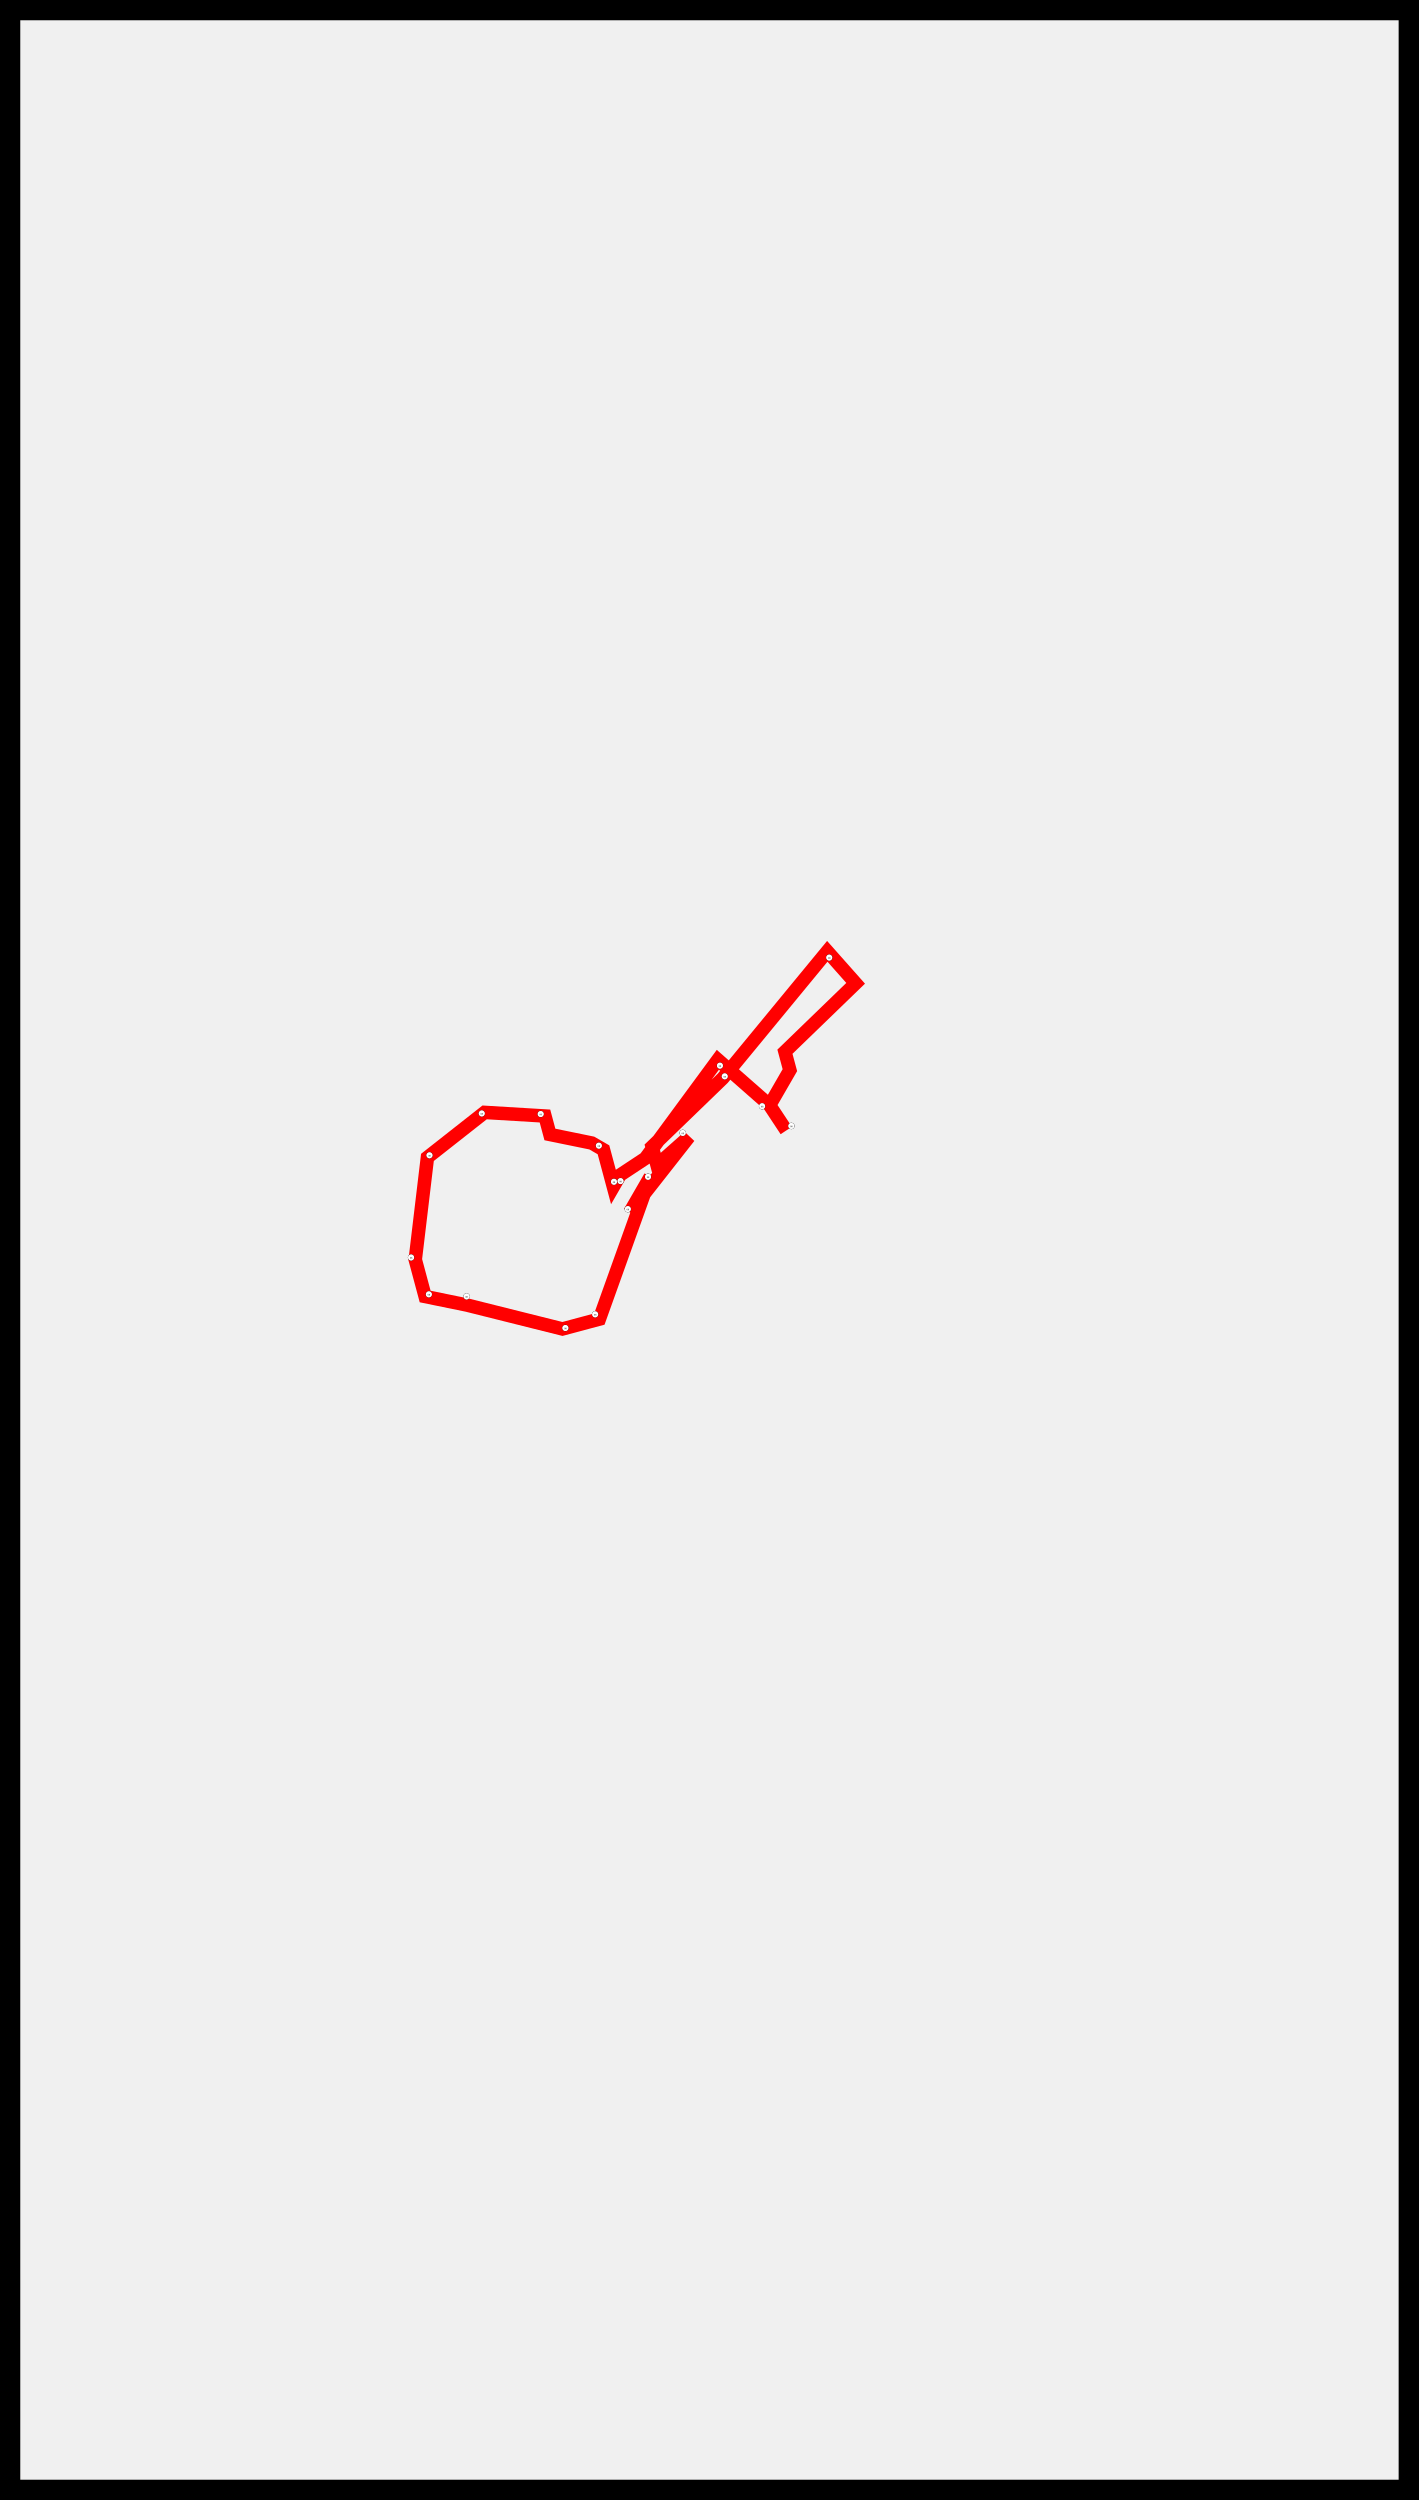
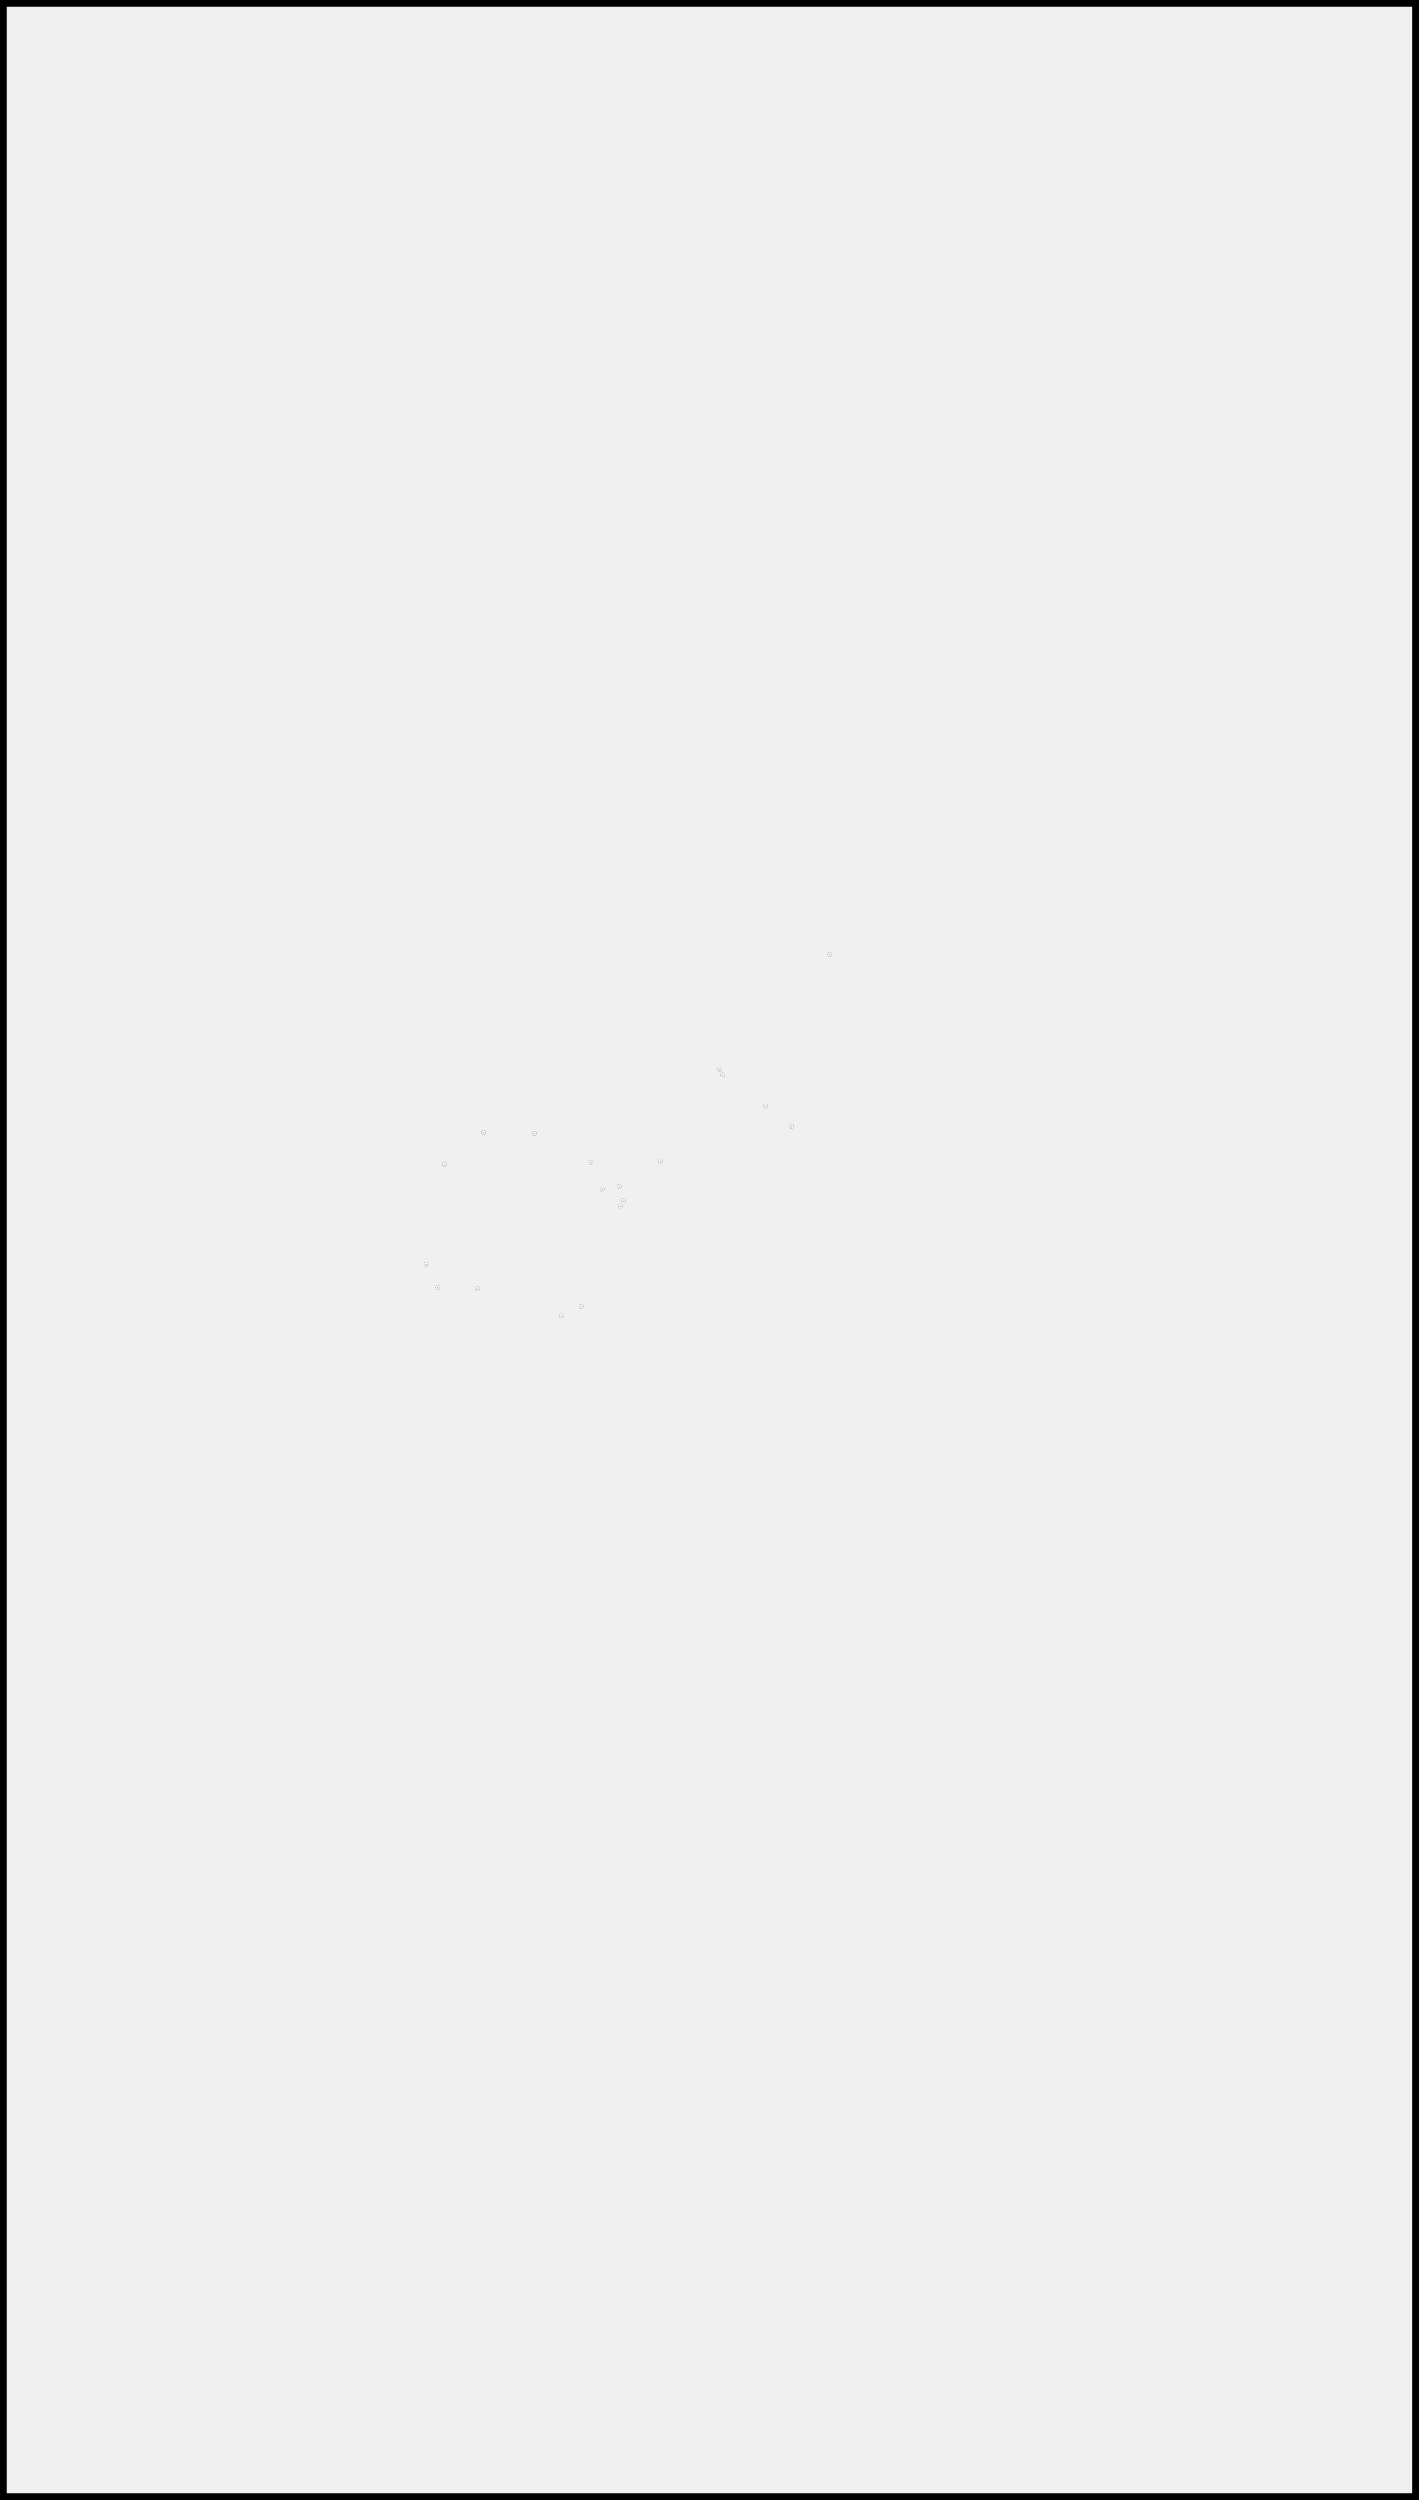
<svg xmlns="http://www.w3.org/2000/svg" width="1050" height="1850">
  <g transform="translate(525 925) rotate(30) scale(10000 -10000) translate(-106.8125 6.5925)">
-     <path d="M106.76 -6.5 L106.865 -6.5 L106.865 -6.685 L106.76 -6.685 Z" fill="none" stroke="black" stroke-width="0.003" transform="translate(106.8125 -6.5925) rotate(30) translate(-106.8125 6.5925)" />
-     <path d="M106.805 -6.588 L106.806 -6.589 L106.807 -6.586 L106.806 -6.593 L106.806 -6.593 L106.806 -6.59 L106.808 -6.601 L106.806 -6.603 L106.799 -6.605 L106.796 -6.606 L106.794 -6.604 L106.791 -6.597 L106.793 -6.592 L106.797 -6.59 L106.798 -6.591 L106.801 -6.59 L106.802 -6.59 L106.804 -6.592 L106.804 -6.591 L106.805 -6.589 L106.806 -6.58 L106.811 -6.581 L106.813 -6.582 L106.811 -6.581 L106.811 -6.578 L106.81 -6.577 L106.812 -6.57 L106.809 -6.569 L106.807 -6.581 Z" stroke="red" stroke-width="0.001" fill="none" />
-     <circle cx="106.807" cy="-12.586" r="15" transform="translate(106.8065 -6.586063) scale(0.000015 -0.000015) translate(-106.8065 6.586063) translate(106.8125 -6.5925) rotate(-30) translate(-106.8125 6.5925)" fill="white" stroke="black" stroke-width="2" />
-     <circle cx="106.806" cy="-12.593" r="15" transform="translate(106.8058 -6.592976) scale(0.000015 -0.000015) translate(-106.8058 6.592976) translate(106.8125 -6.5925) rotate(-30) translate(-106.8125 6.5925)" fill="white" stroke="black" stroke-width="2" />
-     <circle cx="106.806" cy="-12.59" r="15" transform="translate(106.8059 -6.59016) scale(0.000015 -0.000015) translate(-106.8059 6.59016) translate(106.8125 -6.5925) rotate(-30) translate(-106.8125 6.5925)" fill="white" stroke="black" stroke-width="2" />
-     <circle cx="106.808" cy="-12.601" r="15" transform="translate(106.8076 -6.600931) scale(0.000015 -0.000015) translate(-106.8076 6.600931) translate(106.8125 -6.5925) rotate(-30) translate(-106.8125 6.5925)" fill="white" stroke="black" stroke-width="2" />
-     <circle cx="106.806" cy="-12.603" r="15" transform="translate(106.8062 -6.602908) scale(0.000015 -0.000015) translate(-106.8062 6.602908) translate(106.8125 -6.5925) rotate(-30) translate(-106.8125 6.5925)" fill="white" stroke="black" stroke-width="2" />
-     <circle cx="106.799" cy="-12.605" r="15" transform="translate(106.7987 -6.604541) scale(0.000015 -0.000015) translate(-106.7987 6.604541) translate(106.8125 -6.5925) rotate(-30) translate(-106.8125 6.5925)" fill="white" stroke="black" stroke-width="2" />
-     <circle cx="106.796" cy="-12.606" r="15" transform="translate(106.7962 -6.605801) scale(0.000015 -0.000015) translate(-106.7962 6.605801) translate(106.8125 -6.5925) rotate(-30) translate(-106.8125 6.5925)" fill="white" stroke="black" stroke-width="2" />
-     <circle cx="106.794" cy="-12.604" r="15" transform="translate(106.7937 -6.604098) scale(0.000015 -0.000015) translate(-106.7937 6.604098) translate(106.8125 -6.5925) rotate(-30) translate(-106.8125 6.5925)" fill="white" stroke="black" stroke-width="2" />
-     <circle cx="106.791" cy="-12.597" r="15" transform="translate(106.7911 -6.596869) scale(0.000015 -0.000015) translate(-106.7911 6.596869) translate(106.8125 -6.5925) rotate(-30) translate(-106.8125 6.5925)" fill="white" stroke="black" stroke-width="2" />
-     <circle cx="106.793" cy="-12.592" r="15" transform="translate(106.7929 -6.592253) scale(0.000015 -0.000015) translate(-106.7929 6.592253) translate(106.8125 -6.5925) rotate(-30) translate(-106.8125 6.5925)" fill="white" stroke="black" stroke-width="2" />
-     <circle cx="106.797" cy="-12.59" r="15" transform="translate(106.7967 -6.590109) scale(0.000015 -0.000015) translate(-106.7967 6.590109) translate(106.8125 -6.5925) rotate(-30) translate(-106.8125 6.5925)" fill="white" stroke="black" stroke-width="2" />
-     <circle cx="106.802" cy="-12.59" r="15" transform="translate(106.8016 -6.589984) scale(0.000015 -0.000015) translate(-106.8016 6.589984) translate(106.8125 -6.5925) rotate(-30) translate(-106.8125 6.5925)" fill="white" stroke="black" stroke-width="2" />
-     <circle cx="106.804" cy="-12.592" r="15" transform="translate(106.8039 -6.591738) scale(0.000015 -0.000015) translate(-106.8039 6.591738) translate(106.8125 -6.5925) rotate(-30) translate(-106.8125 6.5925)" fill="white" stroke="black" stroke-width="2" />
-     <circle cx="106.804" cy="-12.591" r="15" transform="translate(106.8043 -6.591452) scale(0.000015 -0.000015) translate(-106.8043 6.591452) translate(106.8125 -6.5925) rotate(-30) translate(-106.8125 6.5925)" fill="white" stroke="black" stroke-width="2" />
-     <circle cx="106.806" cy="-12.58" r="15" transform="translate(106.8064 -6.580377) scale(0.000015 -0.000015) translate(-106.8064 6.580377) translate(106.8125 -6.5925) rotate(-30) translate(-106.8125 6.5925)" fill="white" stroke="black" stroke-width="2" />
-     <circle cx="106.813" cy="-12.582" r="15" transform="translate(106.8132 -6.5816) scale(0.000015 -0.000015) translate(-106.8132 6.5816) translate(106.8125 -6.5925) rotate(-30) translate(-106.8125 6.5925)" fill="white" stroke="black" stroke-width="2" />
-     <circle cx="106.811" cy="-12.581" r="15" transform="translate(106.8106 -6.581414) scale(0.000015 -0.000015) translate(-106.8106 6.581414) translate(106.8125 -6.5925) rotate(-30) translate(-106.8125 6.5925)" fill="white" stroke="black" stroke-width="2" />
-     <circle cx="106.809" cy="-12.569" r="15" transform="translate(106.8094 -6.569407) scale(0.000015 -0.000015) translate(-106.8094 6.569407) translate(106.8125 -6.5925) rotate(-30) translate(-106.8125 6.5925)" fill="white" stroke="black" stroke-width="2" />
-     <circle cx="106.807" cy="-12.581" r="15" transform="translate(106.8071 -6.580885) scale(0.000015 -0.000015) translate(-106.8071 6.580885) translate(106.8125 -6.5925) rotate(-30) translate(-106.8125 6.5925)" fill="white" stroke="black" stroke-width="2" />
-     <circle cx="106.807" cy="-12.586" r="15" transform="translate(106.8065 -6.586063) scale(0.000015 -0.000015) translate(-106.8065 6.586063) translate(106.8125 -6.5925) rotate(-30) translate(-106.8125 6.5925)" fill="white" stroke="none" />
-     <circle cx="106.806" cy="-12.593" r="15" transform="translate(106.8058 -6.592976) scale(0.000015 -0.000015) translate(-106.8058 6.592976) translate(106.8125 -6.5925) rotate(-30) translate(-106.8125 6.5925)" fill="white" stroke="none" />
-     <circle cx="106.806" cy="-12.59" r="15" transform="translate(106.8059 -6.59016) scale(0.000015 -0.000015) translate(-106.8059 6.59016) translate(106.8125 -6.5925) rotate(-30) translate(-106.8125 6.5925)" fill="white" stroke="none" />
-     <circle cx="106.808" cy="-12.601" r="15" transform="translate(106.8076 -6.600931) scale(0.000015 -0.000015) translate(-106.8076 6.600931) translate(106.8125 -6.5925) rotate(-30) translate(-106.8125 6.5925)" fill="white" stroke="none" />
-     <circle cx="106.806" cy="-12.603" r="15" transform="translate(106.8062 -6.602908) scale(0.000015 -0.000015) translate(-106.8062 6.602908) translate(106.8125 -6.5925) rotate(-30) translate(-106.8125 6.5925)" fill="white" stroke="none" />
-     <circle cx="106.799" cy="-12.605" r="15" transform="translate(106.7987 -6.604541) scale(0.000015 -0.000015) translate(-106.7987 6.604541) translate(106.8125 -6.5925) rotate(-30) translate(-106.8125 6.5925)" fill="white" stroke="none" />
-     <circle cx="106.796" cy="-12.606" r="15" transform="translate(106.7962 -6.605801) scale(0.000015 -0.000015) translate(-106.7962 6.605801) translate(106.8125 -6.5925) rotate(-30) translate(-106.8125 6.5925)" fill="white" stroke="none" />
-     <circle cx="106.794" cy="-12.604" r="15" transform="translate(106.7937 -6.604098) scale(0.000015 -0.000015) translate(-106.7937 6.604098) translate(106.8125 -6.5925) rotate(-30) translate(-106.8125 6.5925)" fill="white" stroke="none" />
-     <circle cx="106.791" cy="-12.597" r="15" transform="translate(106.7911 -6.596869) scale(0.000015 -0.000015) translate(-106.7911 6.596869) translate(106.8125 -6.5925) rotate(-30) translate(-106.8125 6.5925)" fill="white" stroke="none" />
-     <circle cx="106.793" cy="-12.592" r="15" transform="translate(106.7929 -6.592253) scale(0.000015 -0.000015) translate(-106.7929 6.592253) translate(106.8125 -6.5925) rotate(-30) translate(-106.8125 6.5925)" fill="white" stroke="none" />
-     <circle cx="106.797" cy="-12.59" r="15" transform="translate(106.7967 -6.590109) scale(0.000015 -0.000015) translate(-106.7967 6.590109) translate(106.8125 -6.5925) rotate(-30) translate(-106.8125 6.5925)" fill="white" stroke="none" />
-     <circle cx="106.802" cy="-12.59" r="15" transform="translate(106.8016 -6.589984) scale(0.000015 -0.000015) translate(-106.8016 6.589984) translate(106.8125 -6.5925) rotate(-30) translate(-106.8125 6.5925)" fill="white" stroke="none" />
-     <circle cx="106.804" cy="-12.592" r="15" transform="translate(106.8039 -6.591738) scale(0.000015 -0.000015) translate(-106.8039 6.591738) translate(106.8125 -6.5925) rotate(-30) translate(-106.8125 6.5925)" fill="white" stroke="none" />
-     <circle cx="106.804" cy="-12.591" r="15" transform="translate(106.8043 -6.591452) scale(0.000015 -0.000015) translate(-106.8043 6.591452) translate(106.8125 -6.5925) rotate(-30) translate(-106.8125 6.5925)" fill="white" stroke="none" />
-     <circle cx="106.806" cy="-12.58" r="15" transform="translate(106.8064 -6.580377) scale(0.000015 -0.000015) translate(-106.8064 6.580377) translate(106.8125 -6.5925) rotate(-30) translate(-106.8125 6.5925)" fill="white" stroke="none" />
-     <circle cx="106.813" cy="-12.582" r="15" transform="translate(106.8132 -6.5816) scale(0.000015 -0.000015) translate(-106.8132 6.5816) translate(106.8125 -6.5925) rotate(-30) translate(-106.8125 6.5925)" fill="white" stroke="none" />
-     <circle cx="106.811" cy="-12.581" r="15" transform="translate(106.8106 -6.581414) scale(0.000015 -0.000015) translate(-106.8106 6.581414) translate(106.8125 -6.5925) rotate(-30) translate(-106.8125 6.5925)" fill="white" stroke="none" />
-     <circle cx="106.809" cy="-12.569" r="15" transform="translate(106.8094 -6.569407) scale(0.000015 -0.000015) translate(-106.8094 6.569407) translate(106.8125 -6.5925) rotate(-30) translate(-106.8125 6.5925)" fill="white" stroke="none" />
-     <circle cx="106.807" cy="-12.581" r="15" transform="translate(106.8071 -6.580885) scale(0.000015 -0.000015) translate(-106.8071 6.580885) translate(106.8125 -6.5925) rotate(-30) translate(-106.8125 6.5925)" fill="white" stroke="none" />
-     <text x="106.807" y="-6.586" fill="black" text-anchor="middle" transform="translate(106.8065 -6.586063) scale(0.000015 -0.000015) translate(-106.8065 6.586063) translate(106.8125 -6.5925) rotate(-30) translate(-106.8125 6.5925)">08</text>
-     <text x="106.806" y="-6.593" fill="black" text-anchor="middle" transform="translate(106.8058 -6.592976) scale(0.000015 -0.000015) translate(-106.8058 6.592976) translate(106.8125 -6.5925) rotate(-30) translate(-106.8125 6.5925)">08</text>
-     <text x="106.806" y="-6.59" fill="black" text-anchor="middle" transform="translate(106.8059 -6.59016) scale(0.000015 -0.000015) translate(-106.8059 6.59016) translate(106.8125 -6.5925) rotate(-30) translate(-106.8125 6.5925)">08</text>
-     <text x="106.808" y="-6.601" fill="black" text-anchor="middle" transform="translate(106.8076 -6.600931) scale(0.000015 -0.000015) translate(-106.8076 6.600931) translate(106.8125 -6.5925) rotate(-30) translate(-106.8125 6.5925)">08</text>
-     <text x="106.806" y="-6.603" fill="black" text-anchor="middle" transform="translate(106.8062 -6.602908) scale(0.000015 -0.000015) translate(-106.8062 6.602908) translate(106.8125 -6.5925) rotate(-30) translate(-106.8125 6.5925)">08</text>
-     <text x="106.799" y="-6.605" fill="black" text-anchor="middle" transform="translate(106.7987 -6.604541) scale(0.000015 -0.000015) translate(-106.7987 6.604541) translate(106.8125 -6.5925) rotate(-30) translate(-106.8125 6.5925)">08</text>
-     <text x="106.796" y="-6.606" fill="black" text-anchor="middle" transform="translate(106.7962 -6.605801) scale(0.000015 -0.000015) translate(-106.7962 6.605801) translate(106.8125 -6.5925) rotate(-30) translate(-106.8125 6.5925)">08</text>
-     <text x="106.794" y="-6.604" fill="black" text-anchor="middle" transform="translate(106.7937 -6.604098) scale(0.000015 -0.000015) translate(-106.7937 6.604098) translate(106.8125 -6.5925) rotate(-30) translate(-106.8125 6.5925)">08</text>
-     <text x="106.791" y="-6.597" fill="black" text-anchor="middle" transform="translate(106.7911 -6.596869) scale(0.000015 -0.000015) translate(-106.7911 6.596869) translate(106.8125 -6.5925) rotate(-30) translate(-106.8125 6.5925)">08</text>
-     <text x="106.793" y="-6.592" fill="black" text-anchor="middle" transform="translate(106.7929 -6.592253) scale(0.000015 -0.000015) translate(-106.7929 6.592253) translate(106.8125 -6.5925) rotate(-30) translate(-106.8125 6.5925)">08</text>
-     <text x="106.797" y="-6.59" fill="black" text-anchor="middle" transform="translate(106.7967 -6.590109) scale(0.000015 -0.000015) translate(-106.7967 6.590109) translate(106.8125 -6.5925) rotate(-30) translate(-106.8125 6.5925)">08</text>
-     <text x="106.802" y="-6.59" fill="black" text-anchor="middle" transform="translate(106.8016 -6.589984) scale(0.000015 -0.000015) translate(-106.8016 6.589984) translate(106.8125 -6.5925) rotate(-30) translate(-106.8125 6.5925)">08</text>
-     <text x="106.804" y="-6.592" fill="black" text-anchor="middle" transform="translate(106.8039 -6.591738) scale(0.000015 -0.000015) translate(-106.8039 6.591738) translate(106.8125 -6.5925) rotate(-30) translate(-106.8125 6.5925)">08</text>
-     <text x="106.804" y="-6.591" fill="black" text-anchor="middle" transform="translate(106.8043 -6.591452) scale(0.000015 -0.000015) translate(-106.8043 6.591452) translate(106.8125 -6.5925) rotate(-30) translate(-106.8125 6.5925)">08</text>
-     <text x="106.806" y="-6.58" fill="black" text-anchor="middle" transform="translate(106.8064 -6.580377) scale(0.000015 -0.000015) translate(-106.8064 6.580377) translate(106.8125 -6.5925) rotate(-30) translate(-106.8125 6.5925)">08</text>
-     <text x="106.813" y="-6.582" fill="black" text-anchor="middle" transform="translate(106.8132 -6.5816) scale(0.000015 -0.000015) translate(-106.8132 6.5816) translate(106.8125 -6.5925) rotate(-30) translate(-106.8125 6.5925)">08</text>
-     <text x="106.811" y="-6.581" fill="black" text-anchor="middle" transform="translate(106.8106 -6.581414) scale(0.000015 -0.000015) translate(-106.8106 6.581414) translate(106.8125 -6.5925) rotate(-30) translate(-106.8125 6.5925)">08</text>
-     <text x="106.809" y="-6.569" fill="black" text-anchor="middle" transform="translate(106.8094 -6.569407) scale(0.000015 -0.000015) translate(-106.8094 6.569407) translate(106.8125 -6.5925) rotate(-30) translate(-106.8125 6.5925)">08</text>
-     <text x="106.807" y="-6.581" fill="black" text-anchor="middle" transform="translate(106.8071 -6.580885) scale(0.000015 -0.000015) translate(-106.8071 6.580885) translate(106.8125 -6.5925) rotate(-30) translate(-106.8125 6.5925)">08</text>
+     <path d="M106.76 -6.5 L106.865 -6.5 L106.865 -6.685 L106.76 -6.685 Z" fill="none" stroke="black" stroke-width="0.001" transform="translate(106.8125 -6.5925) rotate(30) translate(-106.8125 6.5925)" />
+     <path d="M106.805 -6.588 L106.806 -6.589 L106.806 -6.589 L106.806 -6.593 L106.805 -6.593 L106.805 -6.593 L106.806 -6.601 L106.805 -6.602 L106.799 -6.604 L106.796 -6.605 L106.795 -6.604 L106.792 -6.597 L106.794 -6.593 L106.797 -6.592 L106.798 -6.592 L106.801 -6.591 L106.802 -6.591 L106.803 -6.593 L106.804 -6.592 L106.805 -6.589 L106.807 -6.581 L106.811 -6.581 L106.813 -6.582 L106.811 -6.581 L106.811 -6.578 L106.811 -6.577 L106.812 -6.57 L106.809 -6.569 L106.807 -6.581 Z" stroke="red" stroke-width="0" fill="none" />
+     <circle cx="106.806" cy="-12.589" r="15" transform="translate(106.8061 -6.588669) scale(0.00001 -0.00001) translate(-106.8061 6.588669) translate(106.8125 -6.5925) rotate(-30) translate(-106.8125 6.5925)" fill="white" stroke="black" stroke-width="2" />
+     <circle cx="106.805" cy="-12.593" r="15" transform="translate(106.8052 -6.592588) scale(0.00001 -0.00001) translate(-106.8052 6.592588) translate(106.8125 -6.5925) rotate(-30) translate(-106.8125 6.5925)" fill="white" stroke="black" stroke-width="2" />
+     <circle cx="106.805" cy="-12.593" r="15" transform="translate(106.8052 -6.59303) scale(0.00001 -0.00001) translate(-106.8052 6.59303) translate(106.8125 -6.5925) rotate(-30) translate(-106.8125 6.5925)" fill="white" stroke="black" stroke-width="2" />
+     <circle cx="106.806" cy="-12.601" r="15" transform="translate(106.8064 -6.600916) scale(0.00001 -0.00001) translate(-106.8064 6.600916) translate(106.8125 -6.5925) rotate(-30) translate(-106.8125 6.5925)" fill="white" stroke="black" stroke-width="2" />
+     <circle cx="106.805" cy="-12.602" r="15" transform="translate(106.8055 -6.602254) scale(0.00001 -0.00001) translate(-106.8055 6.602254) translate(106.8125 -6.5925) rotate(-30) translate(-106.8125 6.5925)" fill="white" stroke="black" stroke-width="2" />
+     <circle cx="106.799" cy="-12.604" r="15" transform="translate(106.7991 -6.603621) scale(0.00001 -0.00001) translate(-106.7991 6.603621) translate(106.8125 -6.5925) rotate(-30) translate(-106.8125 6.5925)" fill="white" stroke="black" stroke-width="2" />
+     <circle cx="106.796" cy="-12.605" r="15" transform="translate(106.7965 -6.605) scale(0.00001 -0.00001) translate(-106.7965 6.605) translate(106.8125 -6.5925) rotate(-30) translate(-106.8125 6.5925)" fill="white" stroke="black" stroke-width="2" />
+     <circle cx="106.795" cy="-12.604" r="15" transform="translate(106.7949 -6.603949) scale(0.00001 -0.00001) translate(-106.7949 6.603949) translate(106.8125 -6.5925) rotate(-30) translate(-106.8125 6.5925)" fill="white" stroke="black" stroke-width="2" />
+     <circle cx="106.792" cy="-12.597" r="15" transform="translate(106.7924 -6.596885) scale(0.00001 -0.00001) translate(-106.7924 6.596885) translate(106.8125 -6.5925) rotate(-30) translate(-106.8125 6.5925)" fill="white" stroke="black" stroke-width="2" />
+     <circle cx="106.794" cy="-12.593" r="15" transform="translate(106.7937 -6.593376) scale(0.00001 -0.00001) translate(-106.7937 6.593376) translate(106.8125 -6.5925) rotate(-30) translate(-106.8125 6.5925)" fill="white" stroke="black" stroke-width="2" />
+     <circle cx="106.797" cy="-12.592" r="15" transform="translate(106.797 -6.591554) scale(0.00001 -0.00001) translate(-106.797 6.591554) translate(106.8125 -6.5925) rotate(-30) translate(-106.8125 6.5925)" fill="white" stroke="black" stroke-width="2" />
+     <circle cx="106.802" cy="-12.591" r="15" transform="translate(106.8017 -6.591325) scale(0.00001 -0.00001) translate(-106.8017 6.591325) translate(106.8125 -6.5925) rotate(-30) translate(-106.8125 6.5925)" fill="white" stroke="black" stroke-width="2" />
+     <circle cx="106.803" cy="-12.593" r="15" transform="translate(106.8034 -6.592619) scale(0.00001 -0.00001) translate(-106.8034 6.592619) translate(106.8125 -6.5925) rotate(-30) translate(-106.8125 6.5925)" fill="white" stroke="black" stroke-width="2" />
+     <circle cx="106.804" cy="-12.592" r="15" transform="translate(106.8044 -6.591826) scale(0.00001 -0.00001) translate(-106.8044 6.591826) translate(106.8125 -6.5925) rotate(-30) translate(-106.8125 6.5925)" fill="white" stroke="black" stroke-width="2" />
+     <circle cx="106.807" cy="-12.581" r="15" transform="translate(106.8065 -6.580589) scale(0.00001 -0.00001) translate(-106.8065 6.580589) translate(106.8125 -6.5925) rotate(-30) translate(-106.8125 6.5925)" fill="white" stroke="black" stroke-width="2" />
+     <circle cx="106.813" cy="-12.582" r="15" transform="translate(106.8132 -6.5816) scale(0.00001 -0.00001) translate(-106.8132 6.5816) translate(106.8125 -6.5925) rotate(-30) translate(-106.8125 6.5925)" fill="white" stroke="black" stroke-width="2" />
+     <circle cx="106.811" cy="-12.581" r="15" transform="translate(106.8108 -6.581257) scale(0.00001 -0.00001) translate(-106.8108 6.581257) translate(106.8125 -6.5925) rotate(-30) translate(-106.8125 6.5925)" fill="white" stroke="black" stroke-width="2" />
+     <circle cx="106.809" cy="-12.569" r="15" transform="translate(106.8093 -6.569153) scale(0.00001 -0.00001) translate(-106.8093 6.569153) translate(106.8125 -6.5925) rotate(-30) translate(-106.8125 6.5925)" fill="white" stroke="black" stroke-width="2" />
+     <circle cx="106.807" cy="-12.581" r="15" transform="translate(106.8069 -6.580842) scale(0.00001 -0.00001) translate(-106.8069 6.580842) translate(106.8125 -6.5925) rotate(-30) translate(-106.8125 6.5925)" fill="white" stroke="black" stroke-width="2" />
+     <circle cx="106.806" cy="-12.589" r="15" transform="translate(106.8061 -6.588669) scale(0.00001 -0.00001) translate(-106.8061 6.588669) translate(106.8125 -6.5925) rotate(-30) translate(-106.8125 6.5925)" fill="white" stroke="none" />
+     <circle cx="106.805" cy="-12.593" r="15" transform="translate(106.8052 -6.592588) scale(0.00001 -0.00001) translate(-106.8052 6.592588) translate(106.8125 -6.5925) rotate(-30) translate(-106.8125 6.5925)" fill="white" stroke="none" />
+     <circle cx="106.805" cy="-12.593" r="15" transform="translate(106.8052 -6.59303) scale(0.00001 -0.00001) translate(-106.8052 6.59303) translate(106.8125 -6.5925) rotate(-30) translate(-106.8125 6.5925)" fill="white" stroke="none" />
+     <circle cx="106.806" cy="-12.601" r="15" transform="translate(106.8064 -6.600916) scale(0.00001 -0.00001) translate(-106.8064 6.600916) translate(106.8125 -6.5925) rotate(-30) translate(-106.8125 6.5925)" fill="white" stroke="none" />
+     <circle cx="106.805" cy="-12.602" r="15" transform="translate(106.8055 -6.602254) scale(0.00001 -0.00001) translate(-106.8055 6.602254) translate(106.8125 -6.5925) rotate(-30) translate(-106.8125 6.5925)" fill="white" stroke="none" />
+     <circle cx="106.799" cy="-12.604" r="15" transform="translate(106.7991 -6.603621) scale(0.00001 -0.00001) translate(-106.7991 6.603621) translate(106.8125 -6.5925) rotate(-30) translate(-106.8125 6.5925)" fill="white" stroke="none" />
+     <circle cx="106.796" cy="-12.605" r="15" transform="translate(106.7965 -6.605) scale(0.00001 -0.00001) translate(-106.7965 6.605) translate(106.8125 -6.5925) rotate(-30) translate(-106.8125 6.5925)" fill="white" stroke="none" />
+     <circle cx="106.795" cy="-12.604" r="15" transform="translate(106.7949 -6.603949) scale(0.00001 -0.00001) translate(-106.7949 6.603949) translate(106.8125 -6.5925) rotate(-30) translate(-106.8125 6.5925)" fill="white" stroke="none" />
+     <circle cx="106.792" cy="-12.597" r="15" transform="translate(106.7924 -6.596885) scale(0.00001 -0.00001) translate(-106.7924 6.596885) translate(106.8125 -6.5925) rotate(-30) translate(-106.8125 6.5925)" fill="white" stroke="none" />
+     <circle cx="106.794" cy="-12.593" r="15" transform="translate(106.7937 -6.593376) scale(0.00001 -0.00001) translate(-106.7937 6.593376) translate(106.8125 -6.5925) rotate(-30) translate(-106.8125 6.5925)" fill="white" stroke="none" />
+     <circle cx="106.797" cy="-12.592" r="15" transform="translate(106.797 -6.591554) scale(0.00001 -0.00001) translate(-106.797 6.591554) translate(106.8125 -6.5925) rotate(-30) translate(-106.8125 6.5925)" fill="white" stroke="none" />
+     <circle cx="106.802" cy="-12.591" r="15" transform="translate(106.8017 -6.591325) scale(0.00001 -0.00001) translate(-106.8017 6.591325) translate(106.8125 -6.5925) rotate(-30) translate(-106.8125 6.5925)" fill="white" stroke="none" />
+     <circle cx="106.803" cy="-12.593" r="15" transform="translate(106.8034 -6.592619) scale(0.00001 -0.00001) translate(-106.8034 6.592619) translate(106.8125 -6.5925) rotate(-30) translate(-106.8125 6.5925)" fill="white" stroke="none" />
+     <circle cx="106.804" cy="-12.592" r="15" transform="translate(106.8044 -6.591826) scale(0.00001 -0.00001) translate(-106.8044 6.591826) translate(106.8125 -6.5925) rotate(-30) translate(-106.8125 6.5925)" fill="white" stroke="none" />
+     <circle cx="106.807" cy="-12.581" r="15" transform="translate(106.8065 -6.580589) scale(0.00001 -0.00001) translate(-106.8065 6.580589) translate(106.8125 -6.5925) rotate(-30) translate(-106.8125 6.5925)" fill="white" stroke="none" />
+     <circle cx="106.813" cy="-12.582" r="15" transform="translate(106.8132 -6.5816) scale(0.00001 -0.00001) translate(-106.8132 6.5816) translate(106.8125 -6.5925) rotate(-30) translate(-106.8125 6.5925)" fill="white" stroke="none" />
+     <circle cx="106.811" cy="-12.581" r="15" transform="translate(106.8108 -6.581257) scale(0.00001 -0.00001) translate(-106.8108 6.581257) translate(106.8125 -6.5925) rotate(-30) translate(-106.8125 6.5925)" fill="white" stroke="none" />
+     <circle cx="106.809" cy="-12.569" r="15" transform="translate(106.8093 -6.569153) scale(0.00001 -0.00001) translate(-106.8093 6.569153) translate(106.8125 -6.5925) rotate(-30) translate(-106.8125 6.5925)" fill="white" stroke="none" />
+     <circle cx="106.807" cy="-12.581" r="15" transform="translate(106.8069 -6.580842) scale(0.00001 -0.00001) translate(-106.8069 6.580842) translate(106.8125 -6.5925) rotate(-30) translate(-106.8125 6.5925)" fill="white" stroke="none" />
+     <text x="106.806" y="-6.589" fill="black" text-anchor="middle" transform="translate(106.8061 -6.588669) scale(0.00001 -0.00001) translate(-106.8061 6.588669) translate(106.8125 -6.5925) rotate(-30) translate(-106.8125 6.5925)">08</text>
+     <text x="106.805" y="-6.593" fill="black" text-anchor="middle" transform="translate(106.8052 -6.592588) scale(0.00001 -0.00001) translate(-106.8052 6.592588) translate(106.8125 -6.5925) rotate(-30) translate(-106.8125 6.5925)">08</text>
+     <text x="106.805" y="-6.593" fill="black" text-anchor="middle" transform="translate(106.8052 -6.59303) scale(0.00001 -0.00001) translate(-106.8052 6.59303) translate(106.8125 -6.5925) rotate(-30) translate(-106.8125 6.5925)">08</text>
+     <text x="106.806" y="-6.601" fill="black" text-anchor="middle" transform="translate(106.8064 -6.600916) scale(0.00001 -0.00001) translate(-106.8064 6.600916) translate(106.8125 -6.5925) rotate(-30) translate(-106.8125 6.5925)">08</text>
+     <text x="106.805" y="-6.602" fill="black" text-anchor="middle" transform="translate(106.8055 -6.602254) scale(0.00001 -0.00001) translate(-106.8055 6.602254) translate(106.8125 -6.5925) rotate(-30) translate(-106.8125 6.5925)">08</text>
+     <text x="106.799" y="-6.604" fill="black" text-anchor="middle" transform="translate(106.7991 -6.603621) scale(0.00001 -0.00001) translate(-106.7991 6.603621) translate(106.8125 -6.5925) rotate(-30) translate(-106.8125 6.5925)">08</text>
+     <text x="106.796" y="-6.605" fill="black" text-anchor="middle" transform="translate(106.7965 -6.605) scale(0.00001 -0.00001) translate(-106.7965 6.605) translate(106.8125 -6.5925) rotate(-30) translate(-106.8125 6.5925)">08</text>
+     <text x="106.795" y="-6.604" fill="black" text-anchor="middle" transform="translate(106.7949 -6.603949) scale(0.00001 -0.00001) translate(-106.7949 6.603949) translate(106.8125 -6.5925) rotate(-30) translate(-106.8125 6.5925)">08</text>
+     <text x="106.792" y="-6.597" fill="black" text-anchor="middle" transform="translate(106.7924 -6.596885) scale(0.00001 -0.00001) translate(-106.7924 6.596885) translate(106.8125 -6.5925) rotate(-30) translate(-106.8125 6.5925)">08</text>
+     <text x="106.794" y="-6.593" fill="black" text-anchor="middle" transform="translate(106.7937 -6.593376) scale(0.00001 -0.00001) translate(-106.7937 6.593376) translate(106.8125 -6.5925) rotate(-30) translate(-106.8125 6.5925)">08</text>
+     <text x="106.797" y="-6.592" fill="black" text-anchor="middle" transform="translate(106.797 -6.591554) scale(0.00001 -0.00001) translate(-106.797 6.591554) translate(106.8125 -6.5925) rotate(-30) translate(-106.8125 6.5925)">08</text>
+     <text x="106.802" y="-6.591" fill="black" text-anchor="middle" transform="translate(106.8017 -6.591325) scale(0.00001 -0.00001) translate(-106.8017 6.591325) translate(106.8125 -6.5925) rotate(-30) translate(-106.8125 6.5925)">08</text>
+     <text x="106.803" y="-6.593" fill="black" text-anchor="middle" transform="translate(106.8034 -6.592619) scale(0.00001 -0.00001) translate(-106.8034 6.592619) translate(106.8125 -6.5925) rotate(-30) translate(-106.8125 6.5925)">08</text>
+     <text x="106.804" y="-6.592" fill="black" text-anchor="middle" transform="translate(106.8044 -6.591826) scale(0.00001 -0.00001) translate(-106.8044 6.591826) translate(106.8125 -6.5925) rotate(-30) translate(-106.8125 6.5925)">08</text>
+     <text x="106.807" y="-6.581" fill="black" text-anchor="middle" transform="translate(106.8065 -6.580589) scale(0.00001 -0.00001) translate(-106.8065 6.580589) translate(106.8125 -6.5925) rotate(-30) translate(-106.8125 6.5925)">08</text>
+     <text x="106.813" y="-6.582" fill="black" text-anchor="middle" transform="translate(106.8132 -6.5816) scale(0.00001 -0.00001) translate(-106.8132 6.5816) translate(106.8125 -6.5925) rotate(-30) translate(-106.8125 6.5925)">08</text>
+     <text x="106.811" y="-6.581" fill="black" text-anchor="middle" transform="translate(106.8108 -6.581257) scale(0.00001 -0.00001) translate(-106.8108 6.581257) translate(106.8125 -6.5925) rotate(-30) translate(-106.8125 6.5925)">08</text>
+     <text x="106.809" y="-6.569" fill="black" text-anchor="middle" transform="translate(106.8093 -6.569153) scale(0.00001 -0.00001) translate(-106.8093 6.569153) translate(106.8125 -6.5925) rotate(-30) translate(-106.8125 6.5925)">08</text>
+     <text x="106.807" y="-6.581" fill="black" text-anchor="middle" transform="translate(106.8069 -6.580842) scale(0.00001 -0.00001) translate(-106.8069 6.580842) translate(106.8125 -6.5925) rotate(-30) translate(-106.8125 6.5925)">08</text>
    <line x1="106.807" y1="-6.581" x2="106.805" y2="-6.589" style="stroke:rgb(255,0,0);stroke-width:0" />
    <line x1="106.805" y1="-6.589" x2="106.806" y2="-6.589" style="stroke:rgb(255,0,0);stroke-width:0" />
    <line x1="106.806" y1="-6.589" x2="106.806" y2="-6.591" style="stroke:rgb(255,0,0);stroke-width:0" />
    <line x1="106.806" y1="-6.591" x2="106.806" y2="-6.592" style="stroke:rgb(255,0,0);stroke-width:0" />
    <line x1="106.806" y1="-6.592" x2="106.805" y2="-6.592" style="stroke:rgb(255,0,0);stroke-width:0" />
    <line x1="106.805" y1="-6.592" x2="106.804" y2="-6.596" style="stroke:rgb(255,0,0);stroke-width:0" />
    <line x1="106.804" y1="-6.596" x2="106.805" y2="-6.601" style="stroke:rgb(255,0,0);stroke-width:0" />
    <line x1="106.805" y1="-6.601" x2="106.805" y2="-6.602" style="stroke:rgb(255,0,0);stroke-width:0" />
    <line x1="106.805" y1="-6.602" x2="106.8" y2="-6.603" style="stroke:rgb(255,0,0);stroke-width:0" />
    <line x1="106.8" y1="-6.603" x2="106.797" y2="-6.604" style="stroke:rgb(255,0,0);stroke-width:0" />
    <line x1="106.797" y1="-6.604" x2="106.796" y2="-6.604" style="stroke:rgb(255,0,0);stroke-width:0" />
    <line x1="106.796" y1="-6.604" x2="106.794" y2="-6.597" style="stroke:rgb(255,0,0);stroke-width:0" />
    <line x1="106.794" y1="-6.597" x2="106.795" y2="-6.595" style="stroke:rgb(255,0,0);stroke-width:0" />
    <line x1="106.795" y1="-6.595" x2="106.797" y2="-6.593" style="stroke:rgb(255,0,0);stroke-width:0" />
    <line x1="106.797" y1="-6.593" x2="106.798" y2="-6.593" style="stroke:rgb(255,0,0);stroke-width:0" />
    <line x1="106.798" y1="-6.593" x2="106.801" y2="-6.592" style="stroke:rgb(255,0,0);stroke-width:0" />
    <line x1="106.801" y1="-6.592" x2="106.802" y2="-6.593" style="stroke:rgb(255,0,0);stroke-width:0" />
    <line x1="106.802" y1="-6.593" x2="106.803" y2="-6.593" style="stroke:rgb(255,0,0);stroke-width:0" />
    <line x1="106.803" y1="-6.593" x2="106.805" y2="-6.592" style="stroke:rgb(255,0,0);stroke-width:0" />
    <line x1="106.805" y1="-6.592" x2="106.805" y2="-6.589" style="stroke:rgb(255,0,0);stroke-width:0" />
    <line x1="106.805" y1="-6.589" x2="106.807" y2="-6.581" style="stroke:rgb(255,0,0);stroke-width:0" />
    <line x1="106.807" y1="-6.581" x2="106.811" y2="-6.581" style="stroke:rgb(255,0,0);stroke-width:0" />
    <line x1="106.811" y1="-6.581" x2="106.813" y2="-6.582" style="stroke:rgb(255,0,0);stroke-width:0" />
    <line x1="106.813" y1="-6.582" x2="106.811" y2="-6.581" style="stroke:rgb(255,0,0);stroke-width:0" />
    <line x1="106.811" y1="-6.581" x2="106.811" y2="-6.578" style="stroke:rgb(255,0,0);stroke-width:0" />
    <line x1="106.811" y1="-6.578" x2="106.811" y2="-6.577" style="stroke:rgb(255,0,0);stroke-width:0" />
    <line x1="106.811" y1="-6.577" x2="106.812" y2="-6.57" style="stroke:rgb(255,0,0);stroke-width:0" />
    <line x1="106.812" y1="-6.57" x2="106.809" y2="-6.569" style="stroke:rgb(255,0,0);stroke-width:0" />
    <line x1="106.809" y1="-6.569" x2="106.807" y2="-6.581" style="stroke:rgb(255,0,0);stroke-width:0" />
  </g>
</svg>
